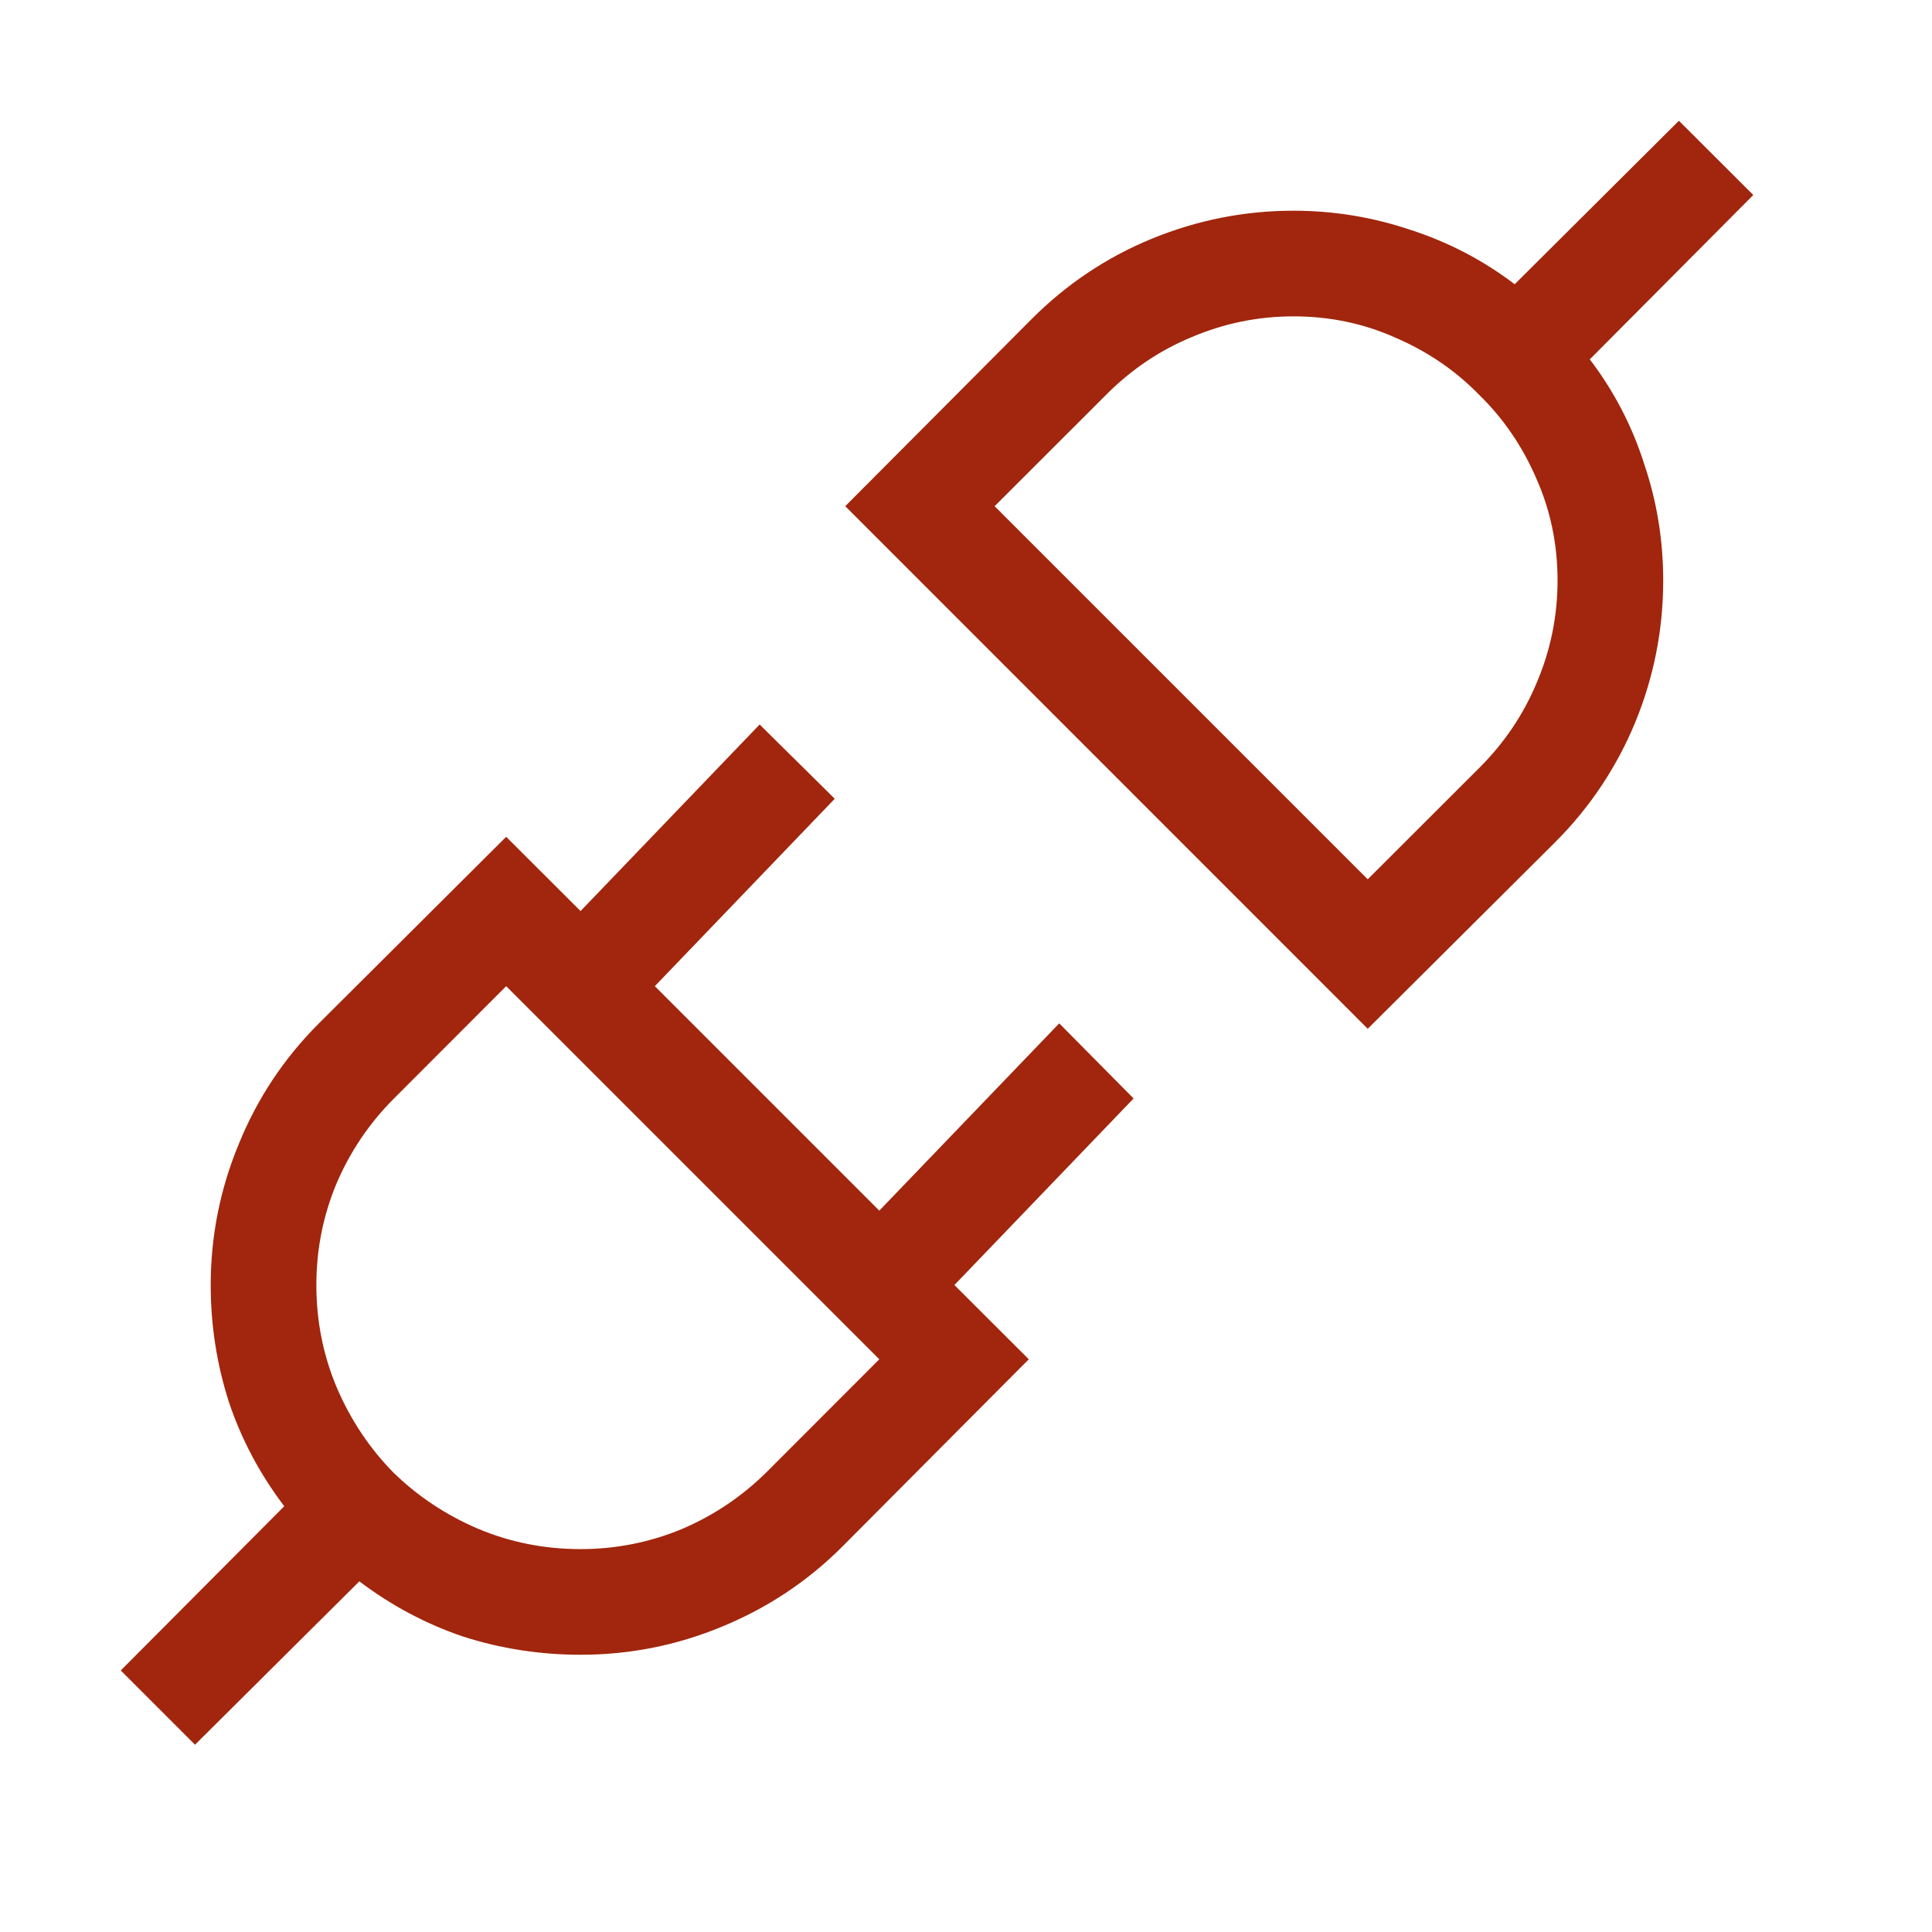
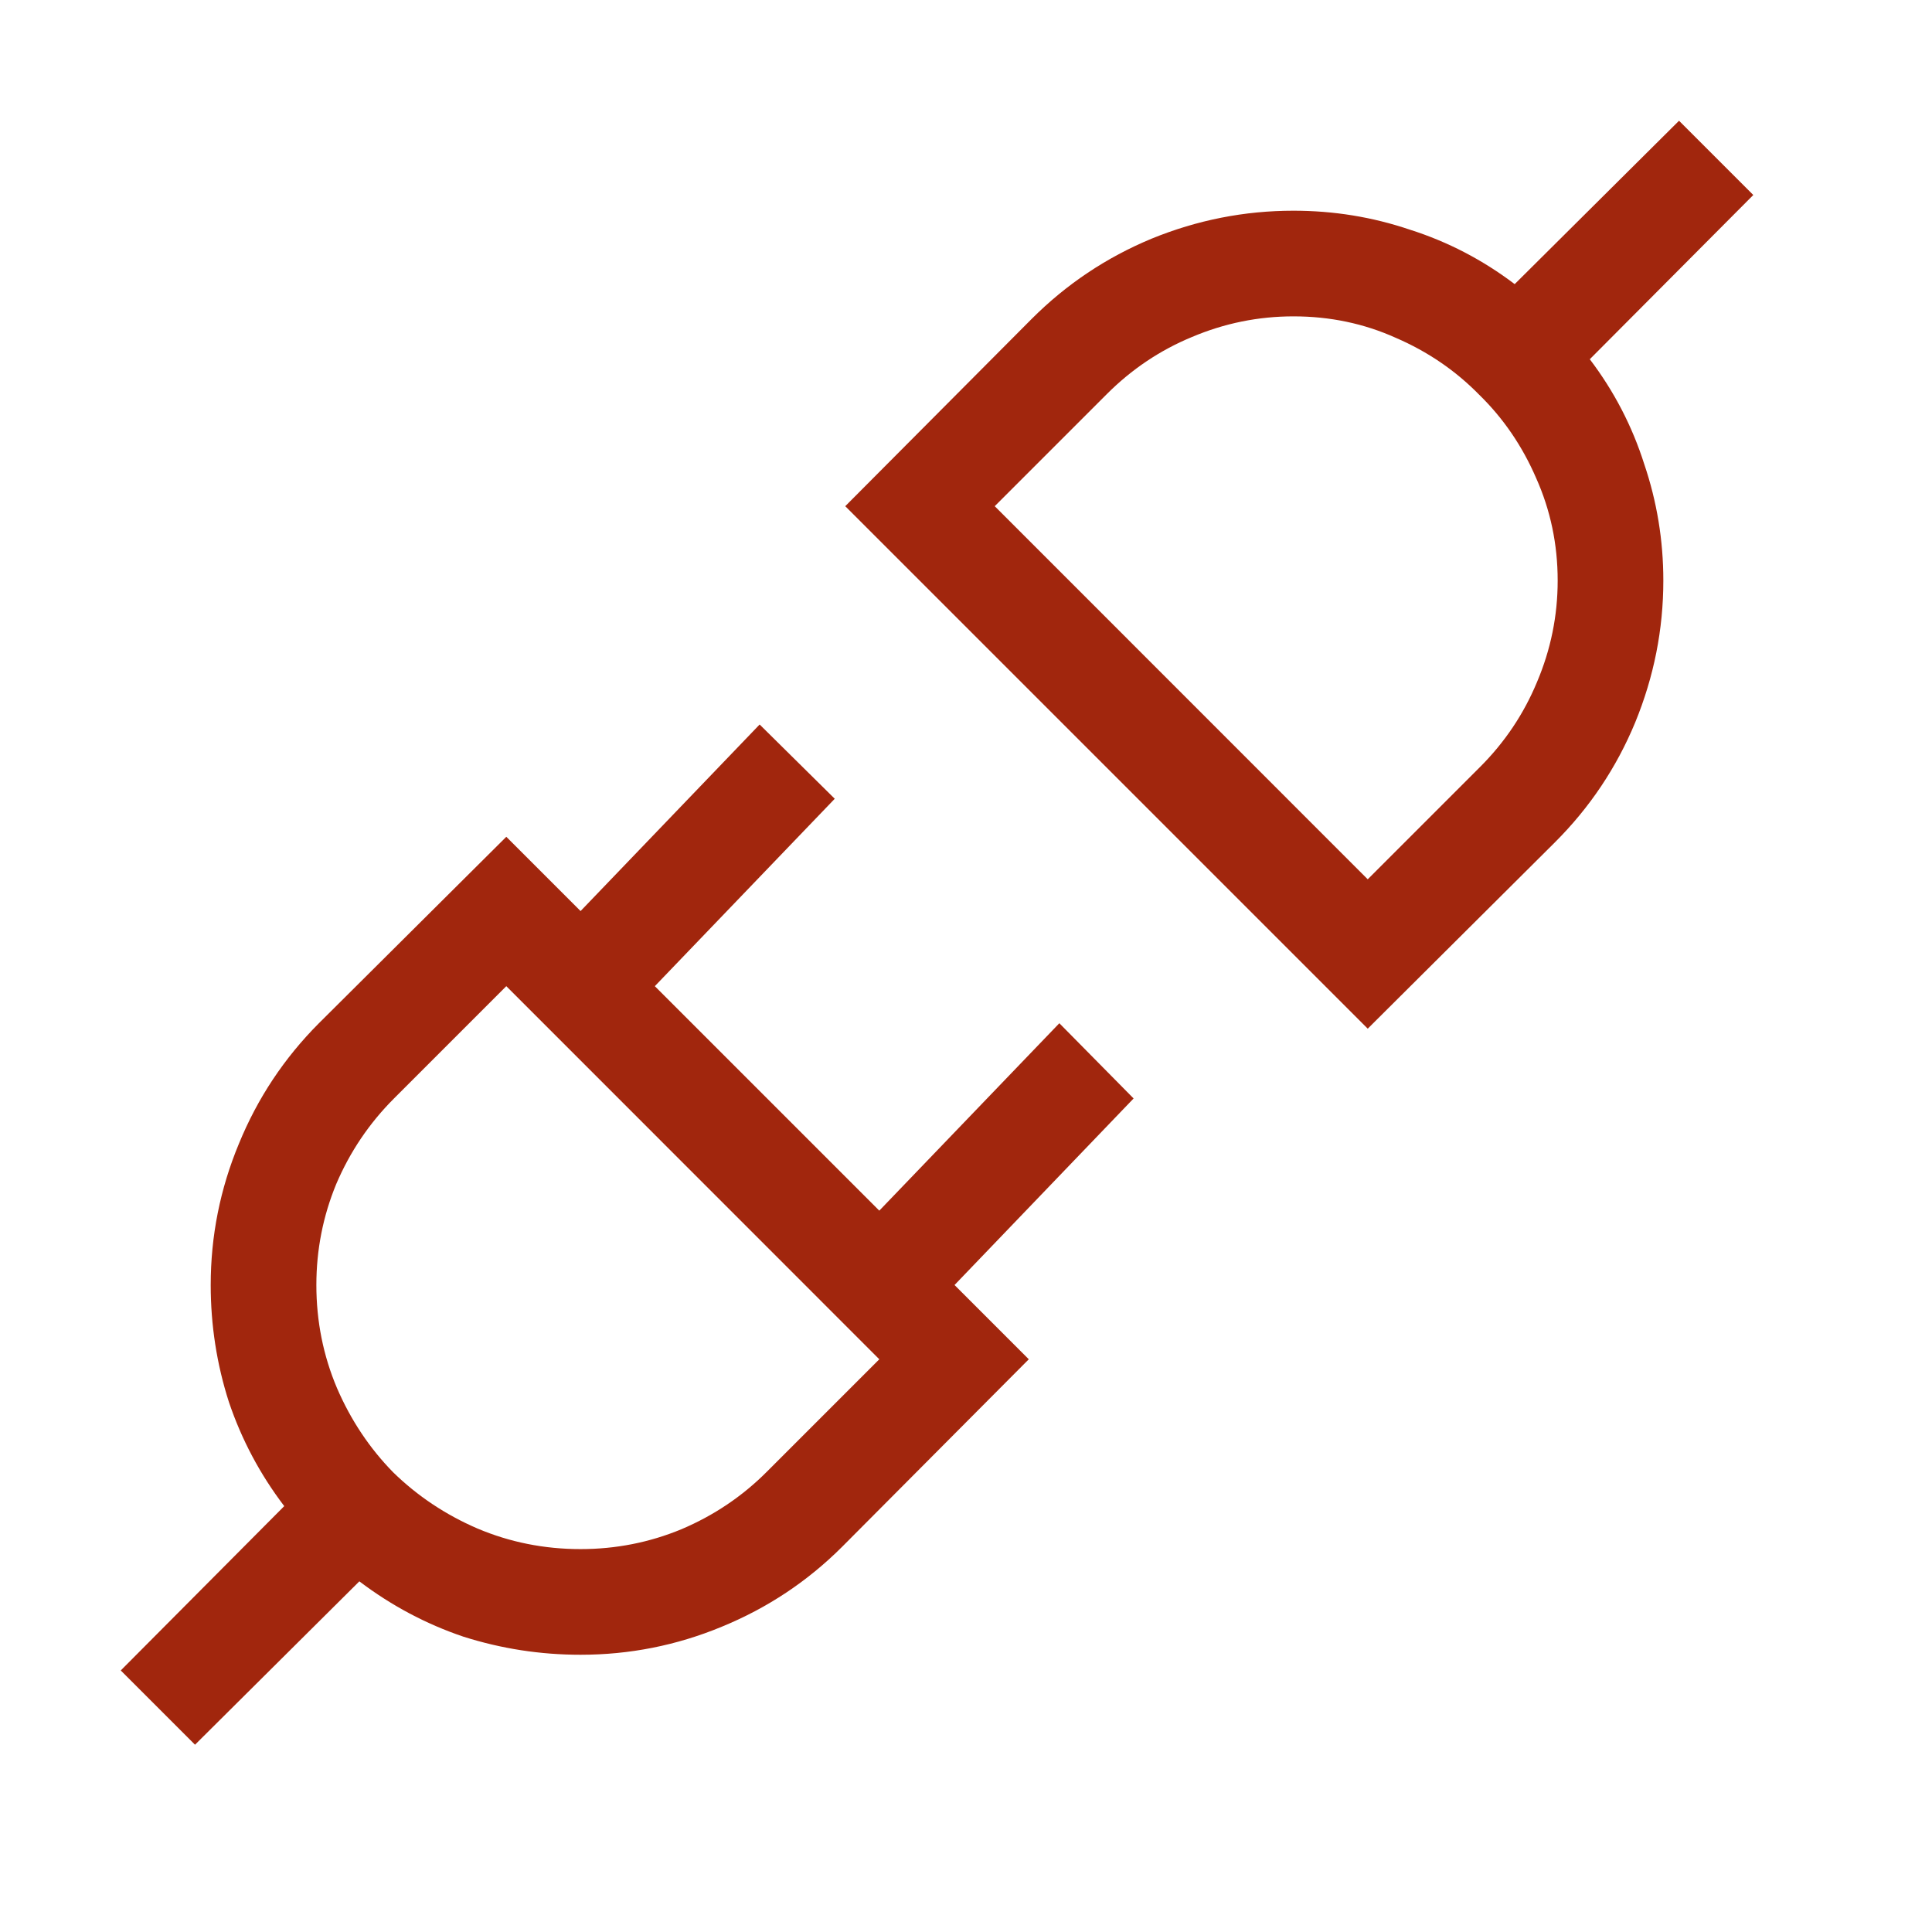
<svg xmlns="http://www.w3.org/2000/svg" width="16" height="16" viewBox="0 0 16 16" fill="none">
-   <path fill-rule="evenodd" clip-rule="evenodd" d="M13.617 3.844C13.517 3.529 13.367 3.24 13.166 2.976L14.52 1.615L13.904 1L12.544 2.354C12.28 2.153 11.99 2.003 11.676 1.902C11.366 1.798 11.045 1.745 10.712 1.745C10.306 1.745 9.914 1.823 9.536 1.978C9.162 2.132 8.832 2.354 8.545 2.641L7 4.192L11.327 8.52L12.879 6.975C13.166 6.688 13.387 6.357 13.542 5.983C13.697 5.605 13.774 5.213 13.774 4.808C13.774 4.475 13.722 4.154 13.617 3.844ZM12.729 5.648C12.619 5.913 12.462 6.147 12.257 6.353L11.327 7.282L8.237 4.192L9.167 3.263C9.372 3.058 9.607 2.9 9.871 2.791C10.14 2.677 10.42 2.62 10.712 2.62C11.013 2.62 11.295 2.679 11.56 2.798C11.824 2.912 12.054 3.069 12.25 3.27C12.45 3.465 12.608 3.696 12.722 3.96C12.84 4.224 12.899 4.507 12.899 4.808C12.899 5.099 12.842 5.38 12.729 5.648ZM7.904 10.642L9.388 9.097L8.772 8.475L7.282 10.026L5.423 8.167L6.913 6.615L6.291 6L4.808 7.545L4.192 6.93L2.641 8.475C2.354 8.762 2.132 9.094 1.978 9.473C1.823 9.846 1.745 10.236 1.745 10.642C1.745 10.974 1.795 11.298 1.896 11.612C2 11.922 2.153 12.209 2.354 12.474L1 13.834L1.615 14.449L2.976 13.096C3.24 13.296 3.527 13.449 3.837 13.554C4.151 13.654 4.475 13.704 4.808 13.704C5.213 13.704 5.603 13.627 5.977 13.472C6.355 13.317 6.688 13.096 6.975 12.809L8.52 11.257L7.904 10.642ZM5.642 12.665C5.377 12.774 5.099 12.829 4.808 12.829C4.507 12.829 4.222 12.772 3.953 12.658C3.689 12.544 3.456 12.389 3.256 12.193C3.06 11.993 2.905 11.76 2.791 11.496C2.677 11.227 2.62 10.942 2.62 10.642C2.62 10.35 2.675 10.072 2.784 9.808C2.898 9.539 3.058 9.302 3.263 9.097L4.192 8.167L7.282 11.257L6.353 12.187C6.147 12.392 5.91 12.551 5.642 12.665Z" fill="#A1260D" />
+   <path fill-rule="evenodd" clip-rule="evenodd" d="M13.617 3.844C13.517 3.529 13.367 3.24 13.166 2.975L14.52 1.615L13.905 1L12.544 2.353C12.28 2.153 11.991 2.002 11.676 1.902C11.366 1.797 11.045 1.745 10.712 1.745C10.307 1.745 9.915 1.822 9.536 1.977C9.163 2.132 8.832 2.353 8.545 2.64L7 4.192L11.327 8.519L12.879 6.974C13.166 6.687 13.387 6.357 13.542 5.983C13.697 5.605 13.775 5.213 13.775 4.808C13.775 4.475 13.722 4.154 13.617 3.844ZM12.729 5.648C12.619 5.913 12.462 6.147 12.257 6.352L11.327 7.282L8.238 4.192L9.167 3.263C9.372 3.058 9.607 2.9 9.871 2.791C10.14 2.677 10.421 2.62 10.712 2.62C11.013 2.62 11.296 2.679 11.56 2.798C11.824 2.912 12.054 3.069 12.25 3.269C12.451 3.465 12.608 3.696 12.722 3.96C12.84 4.224 12.9 4.507 12.9 4.808C12.9 5.099 12.843 5.379 12.729 5.648ZM7.905 10.642L9.388 9.097L8.773 8.474L7.282 10.026L5.423 8.167L6.913 6.615L6.291 6L4.808 7.545L4.193 6.93L2.641 8.474C2.354 8.762 2.133 9.094 1.978 9.473C1.823 9.846 1.745 10.236 1.745 10.642C1.745 10.974 1.795 11.298 1.896 11.612C2.001 11.922 2.153 12.209 2.354 12.473L1 13.834L1.615 14.449L2.976 13.096C3.24 13.296 3.527 13.449 3.837 13.554C4.152 13.654 4.475 13.704 4.808 13.704C5.213 13.704 5.603 13.627 5.977 13.472C6.355 13.317 6.688 13.096 6.975 12.809L8.52 11.257L7.905 10.642ZM5.642 12.665C5.378 12.774 5.1 12.829 4.808 12.829C4.507 12.829 4.222 12.772 3.953 12.658C3.689 12.544 3.457 12.389 3.256 12.193C3.06 11.993 2.905 11.76 2.791 11.496C2.677 11.227 2.62 10.942 2.62 10.642C2.62 10.35 2.675 10.072 2.784 9.807C2.898 9.539 3.058 9.302 3.263 9.097L4.193 8.167L7.282 11.257L6.353 12.186C6.148 12.392 5.911 12.551 5.642 12.665Z" fill="#A1260D" />
</svg>
